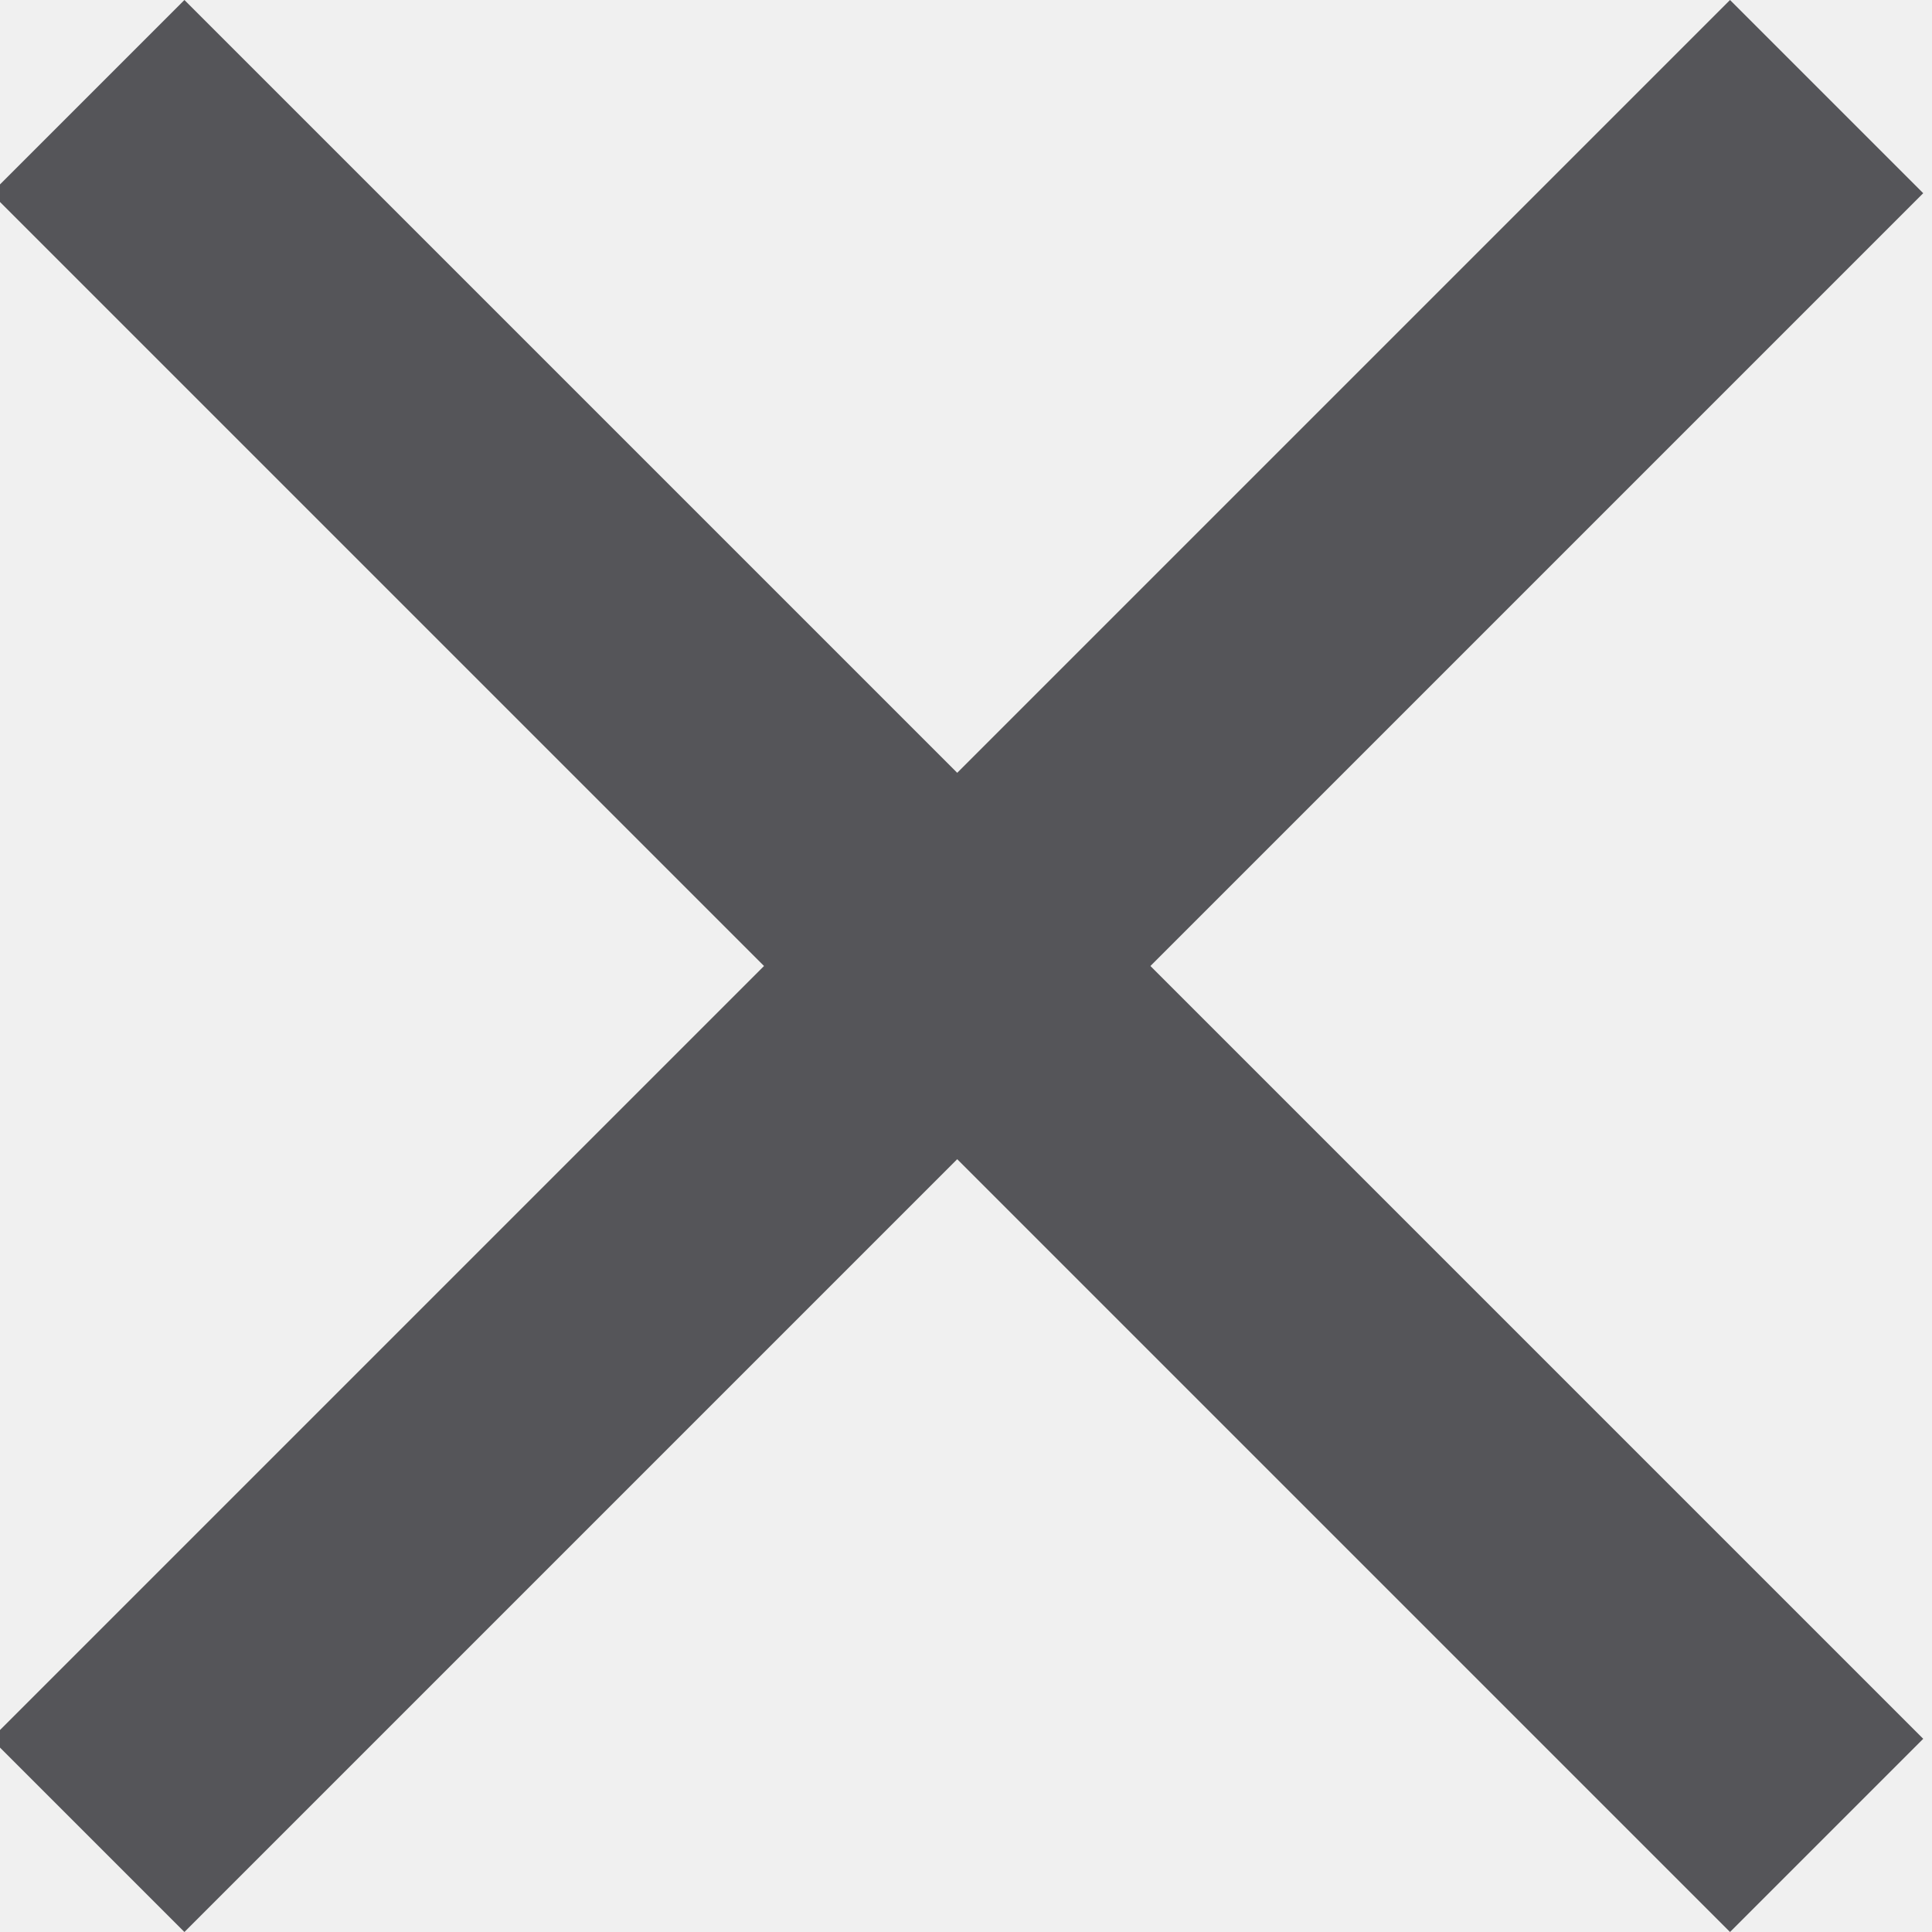
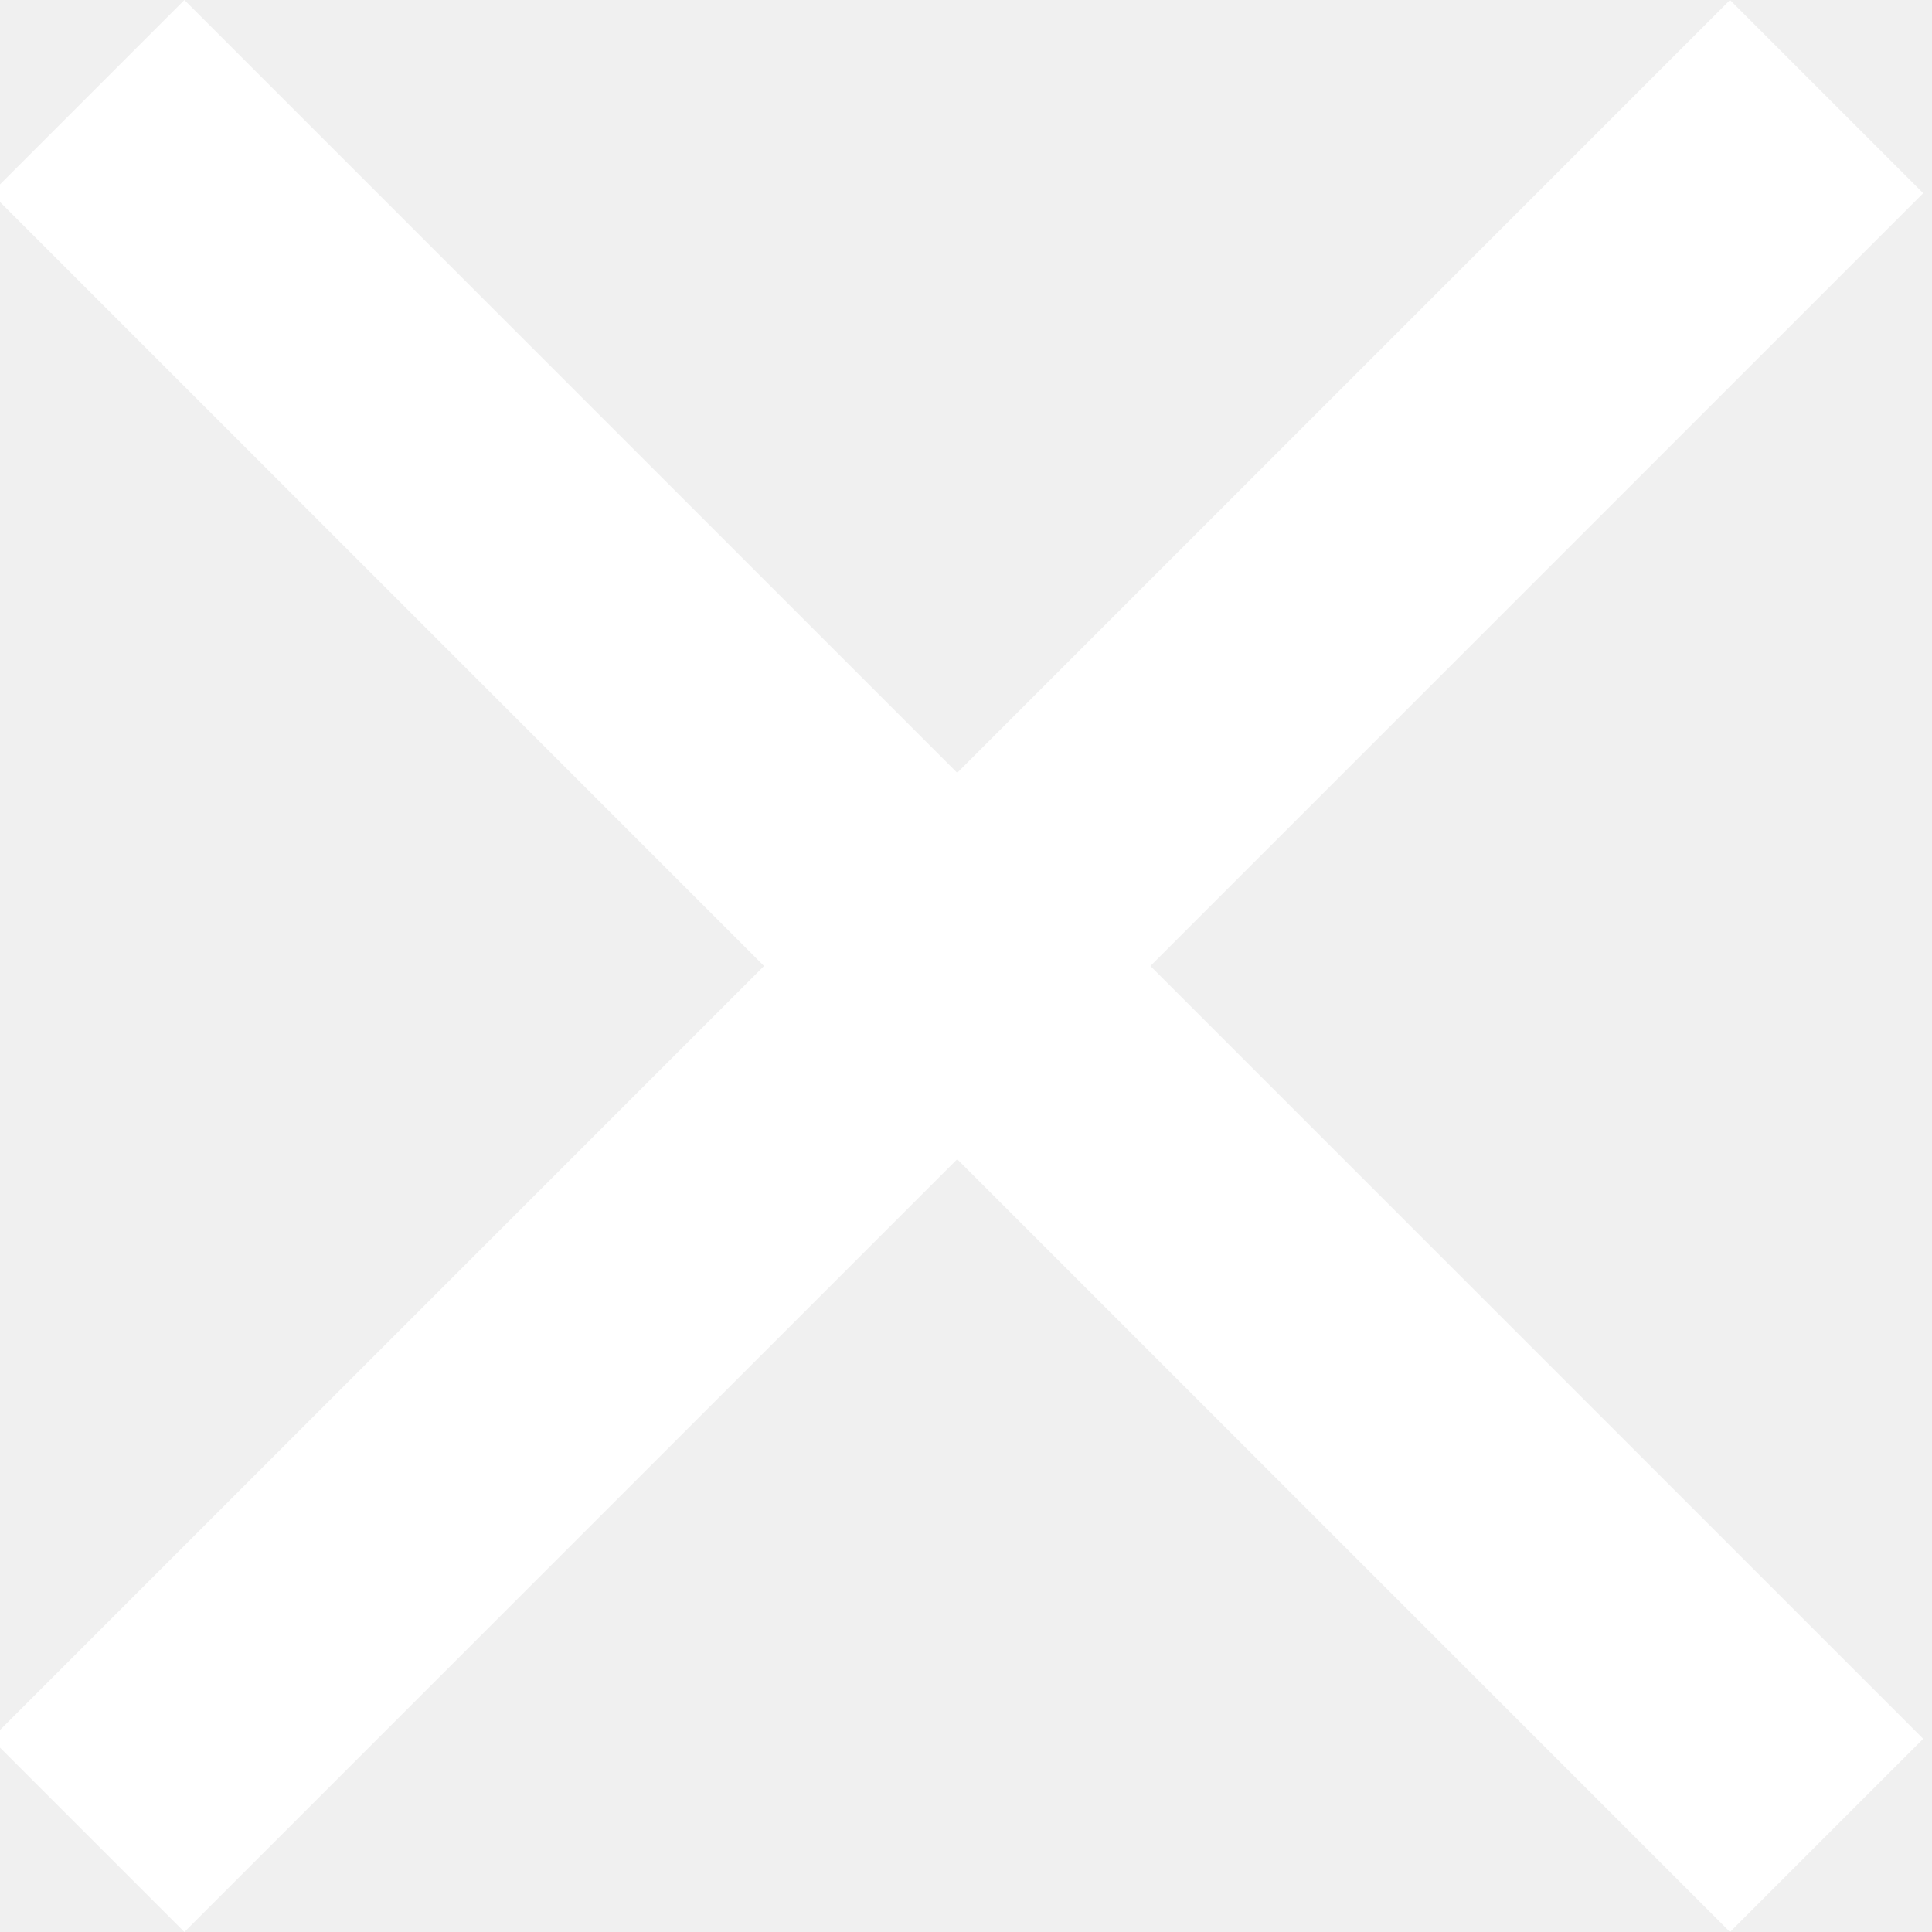
<svg xmlns="http://www.w3.org/2000/svg" height="22" viewBox="0 0 22 22" width="22">
-   <path d="m21.9 2.2-2.2-2.2-8.8 8.8-8.8-8.8-2.2 2.2 8.8 8.8-8.8 8.8 2.2 2.2 8.8-8.8 8.8 8.8 2.2-2.2-8.8-8.8z" fill="#555559" />
+   <path d="m21.9 2.2-2.2-2.2-8.8 8.8-8.8-8.8-2.2 2.2 8.8 8.8-8.8 8.8 2.2 2.2 8.8-8.8 8.8 8.8 2.2-2.2-8.8-8.8z" fill="#fff" />
</svg>
